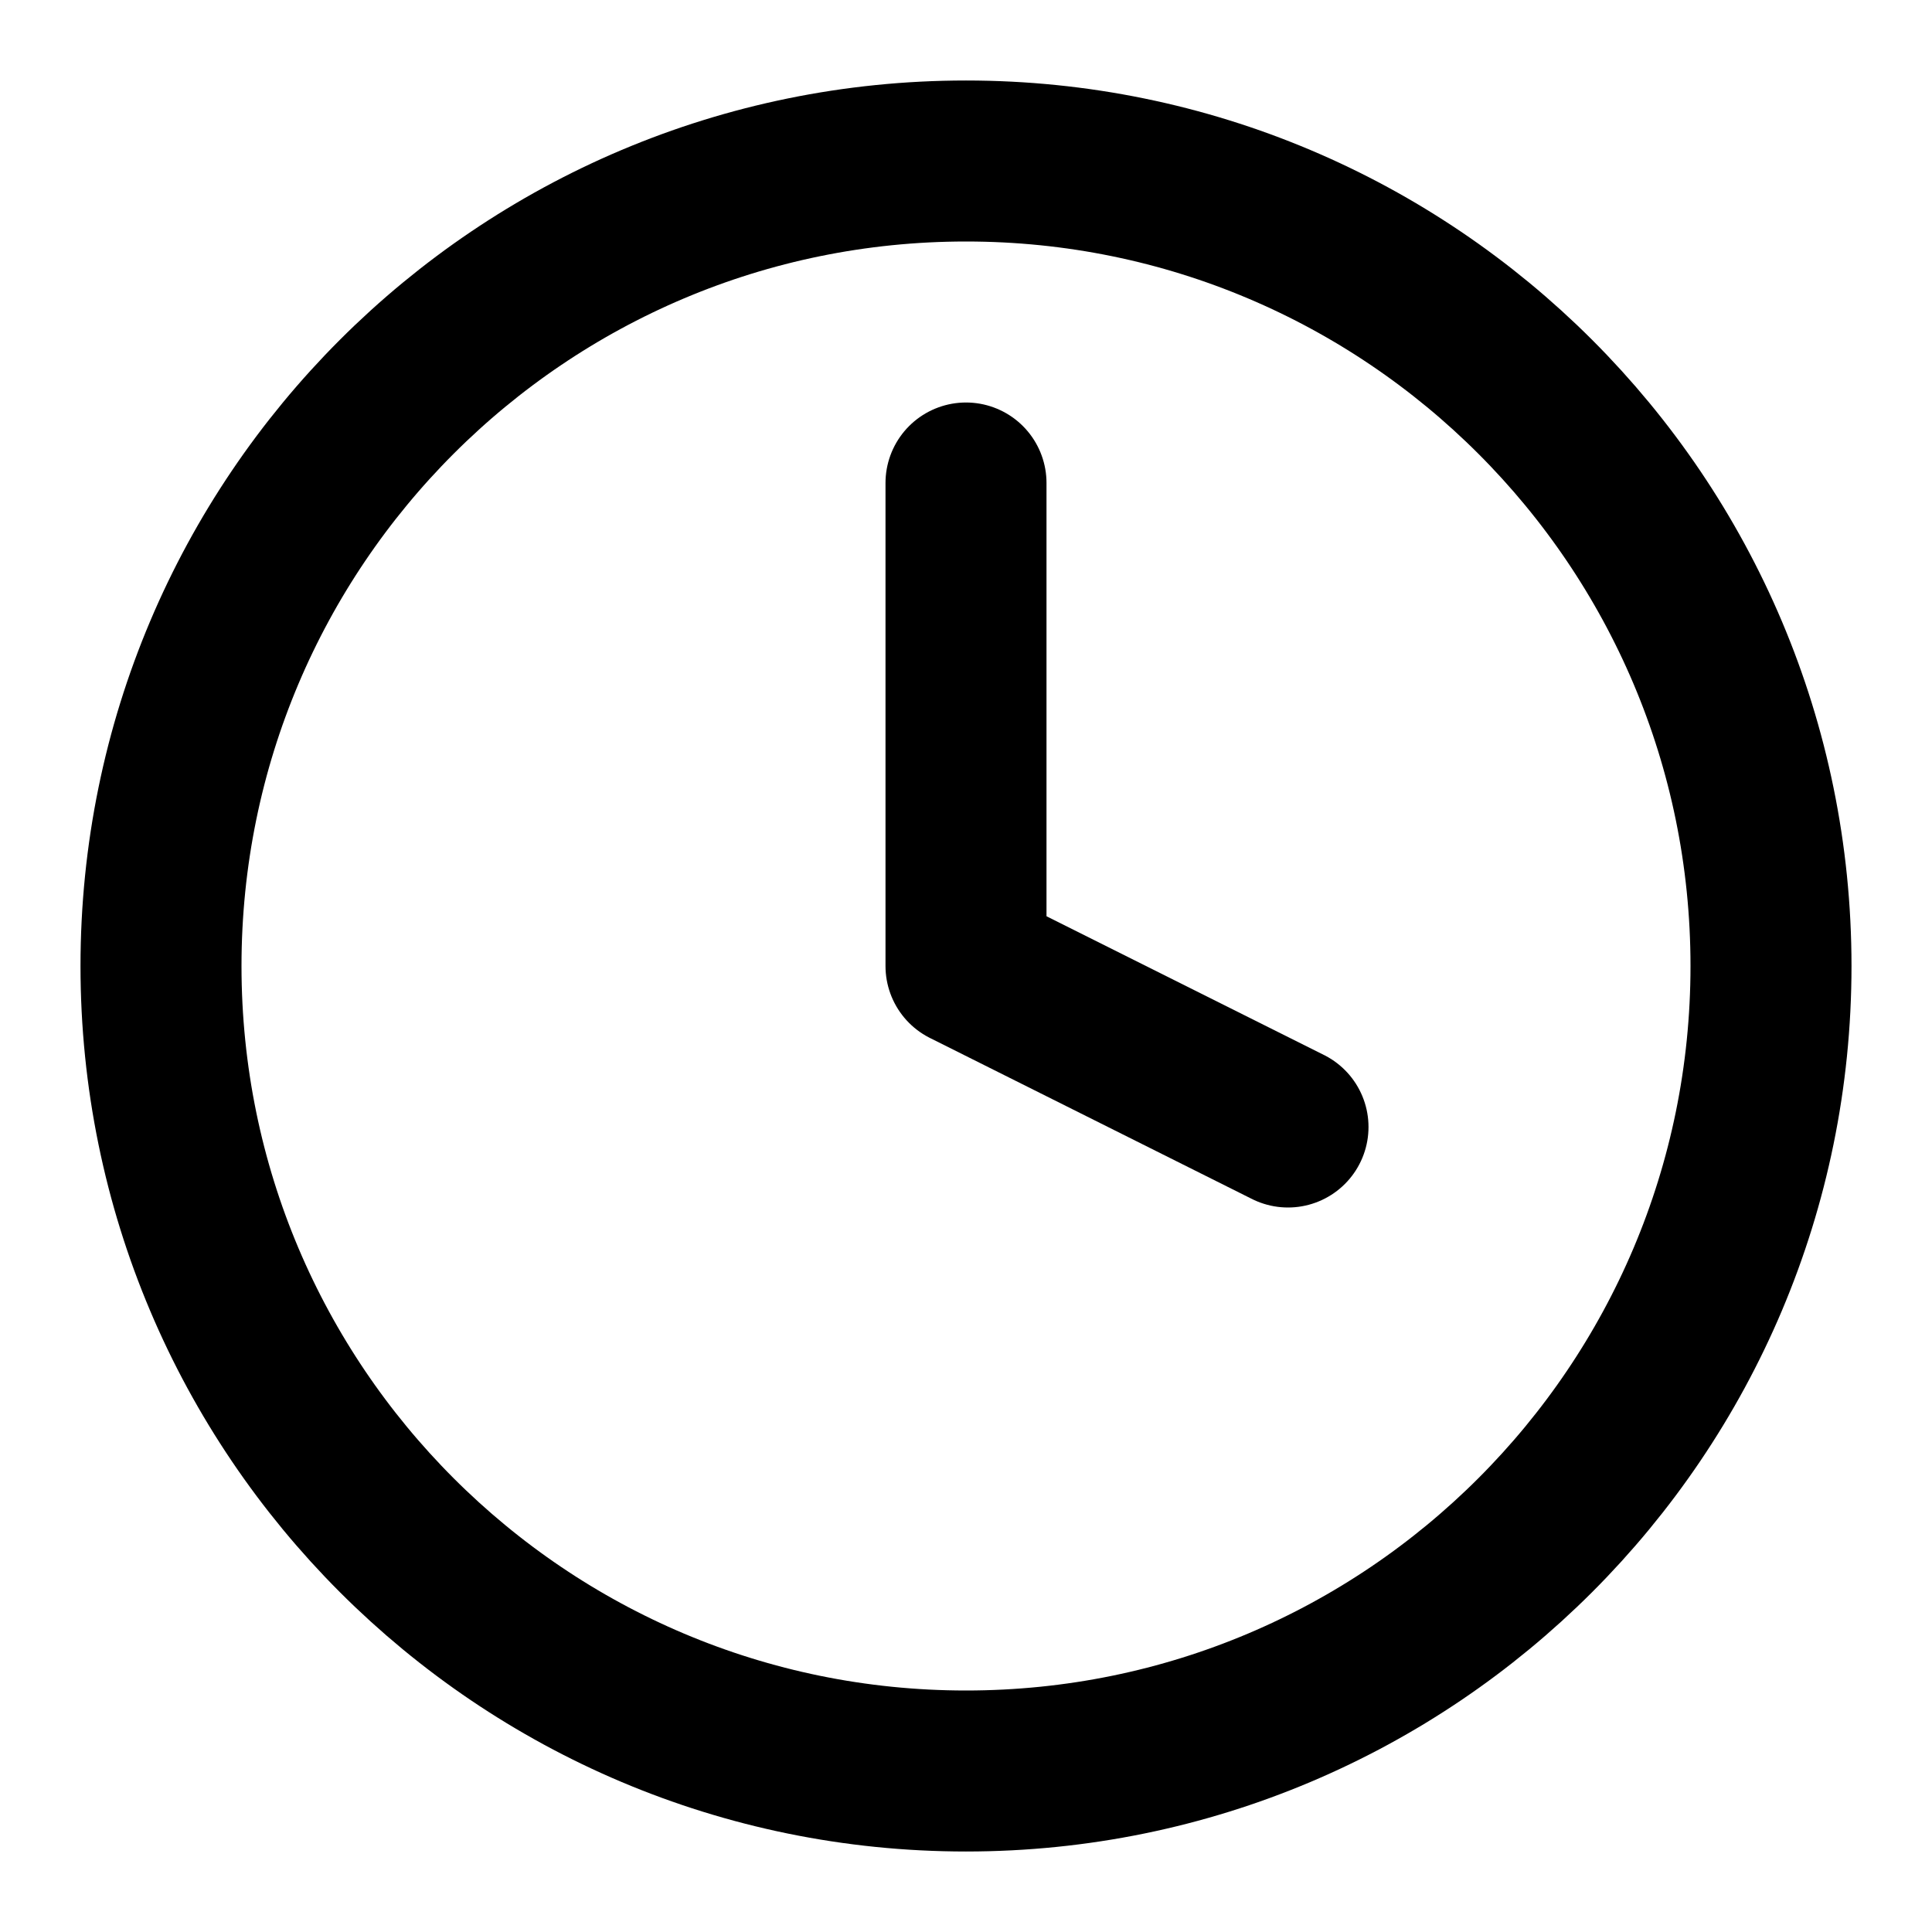
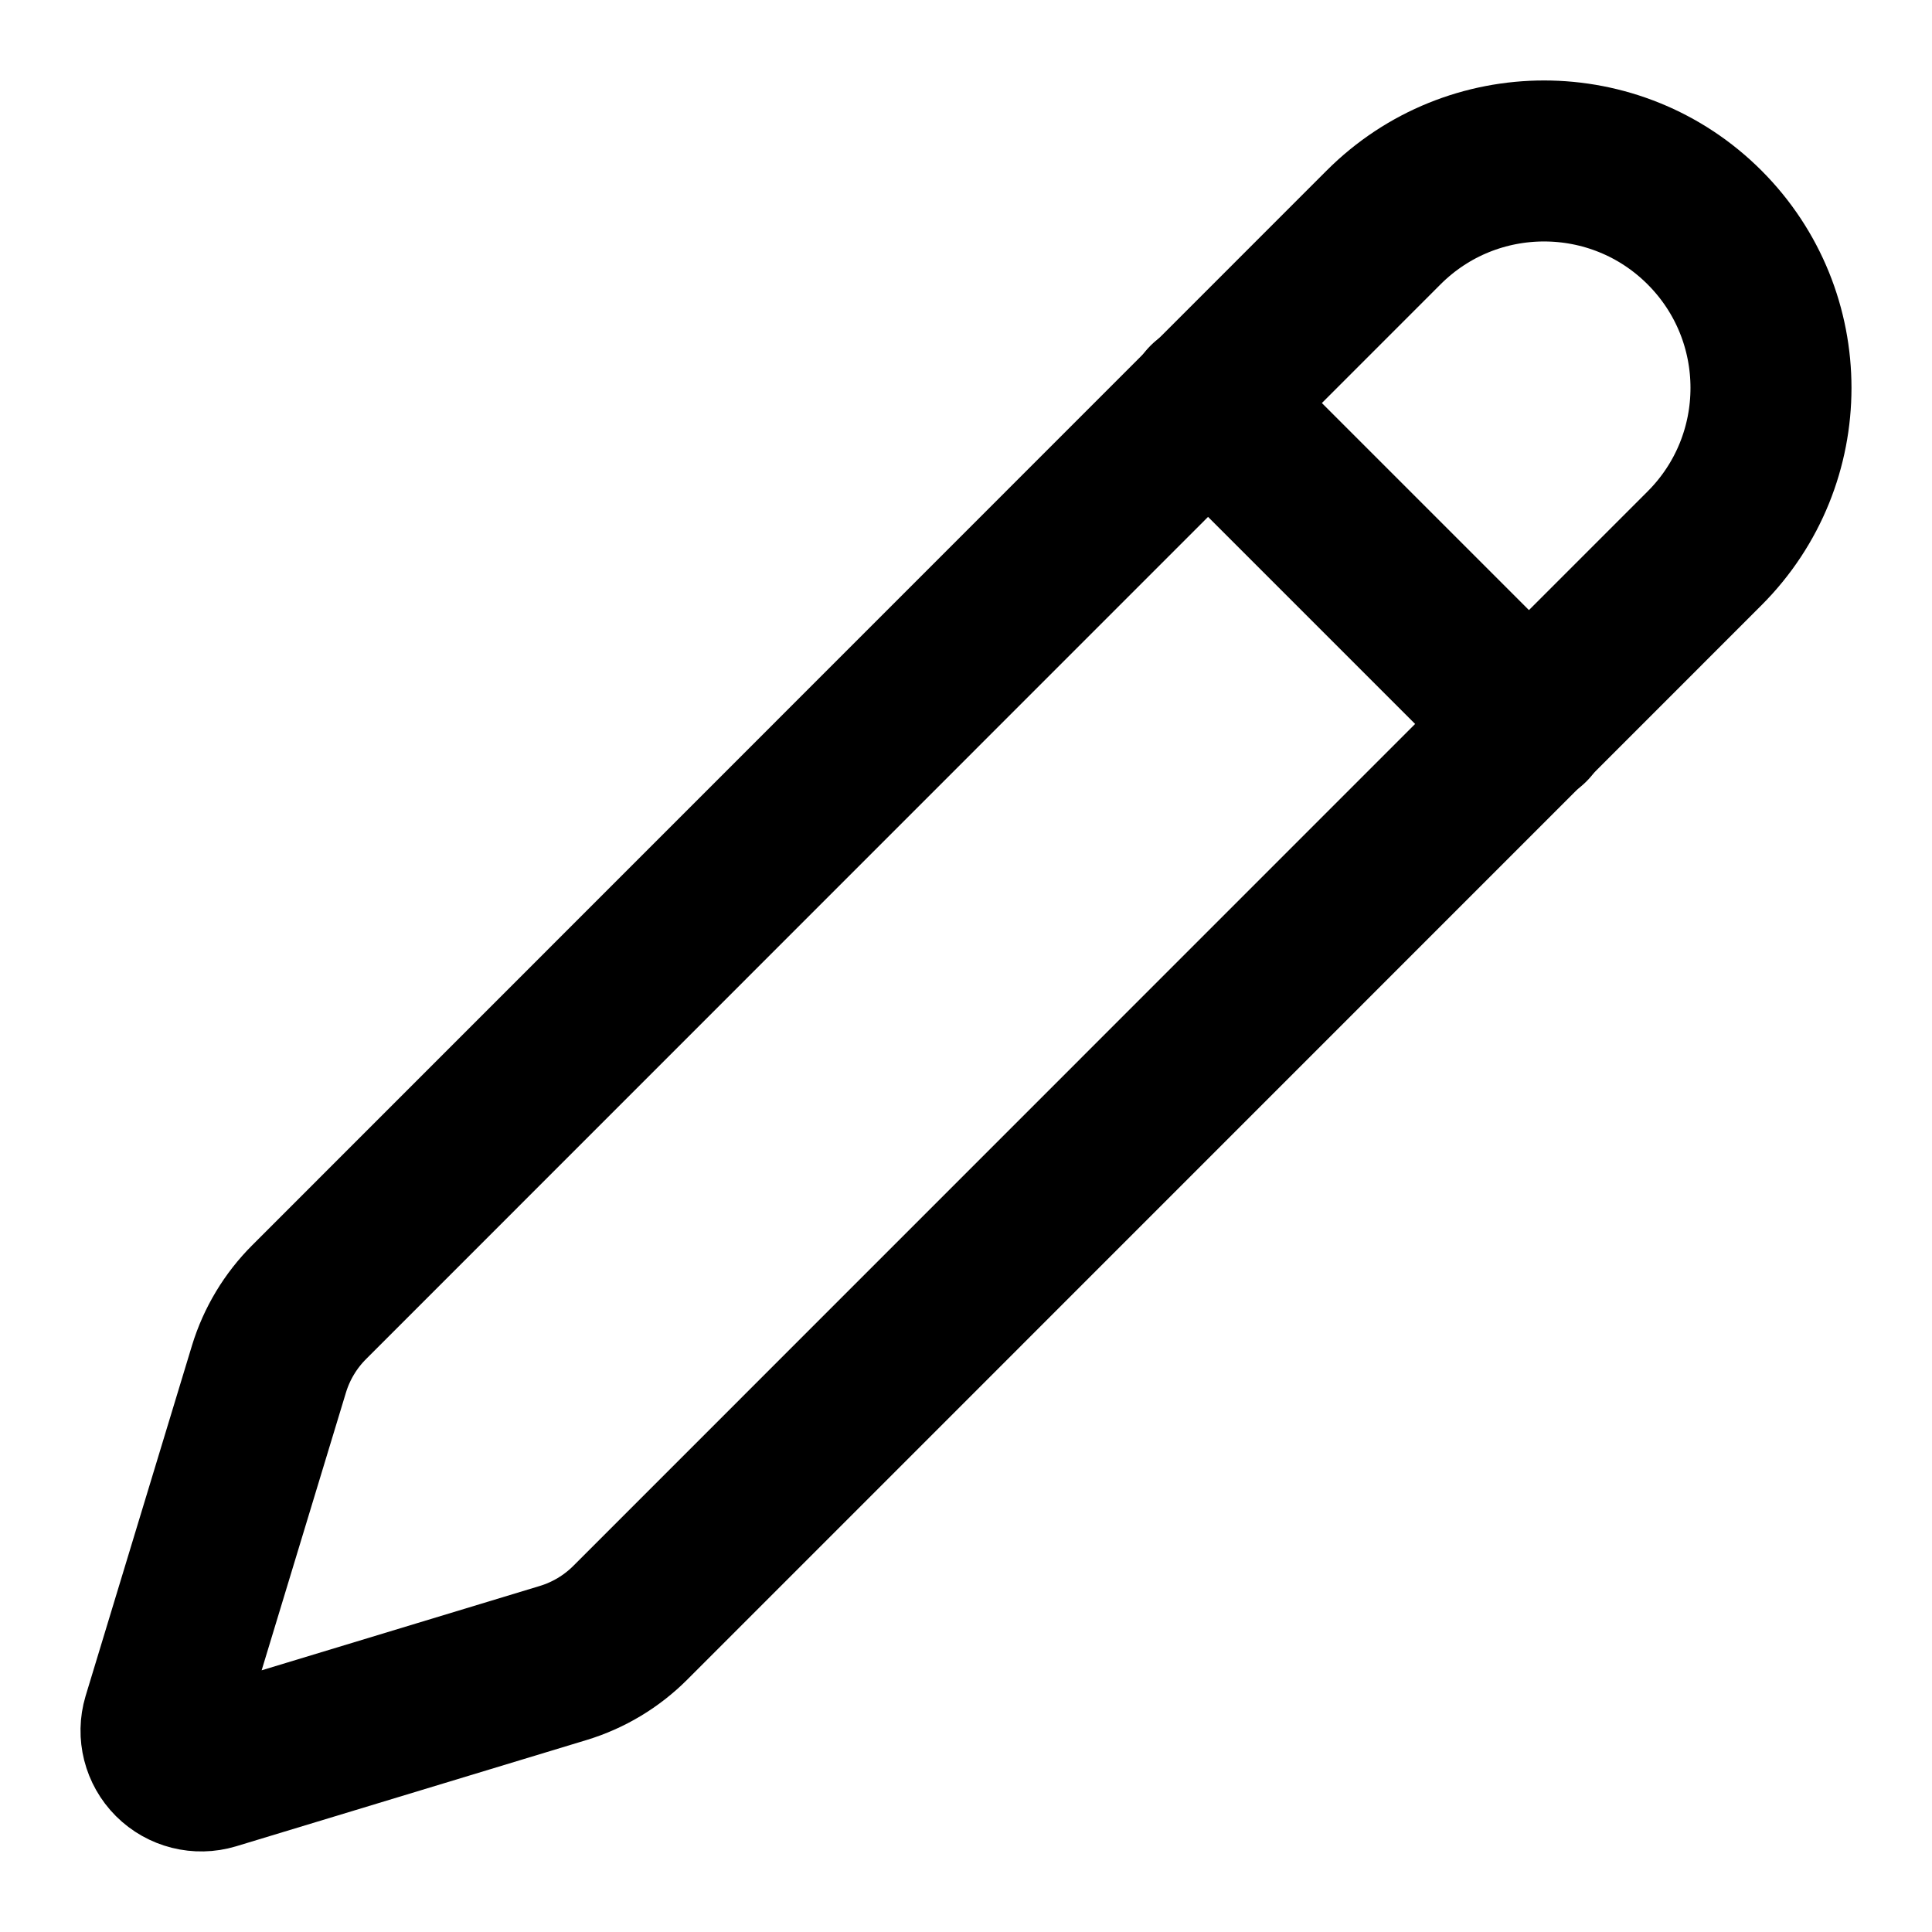
- <svg xmlns="http://www.w3.org/2000/svg" class="lucide lucide-clock" width="24" height="24" viewBox="0 0 24 24" fill="none" stroke="currentColor" stroke-width="2" stroke-linecap="round" stroke-linejoin="round">
-   <circle cx="12" cy="12" r="10" />
-   <path d="M12 6v6l4 2" />
+ <svg xmlns="http://www.w3.org/2000/svg" class="lucide lucide-pencil" width="24" height="24" viewBox="0 0 24 24" fill="none" stroke="currentColor" stroke-width="2" stroke-linecap="round" stroke-linejoin="round">
+   <path d="M21.174 6.812a1 1 0 0 0-3.986-3.987L3.842 16.174a2 2 0 0 0-.5.83l-1.321 4.352a.5.5 0 0 0 .623.622l4.353-1.32a2 2 0 0 0 .83-.497z" />
+   <path d="m15 5 4 4" />
</svg>
